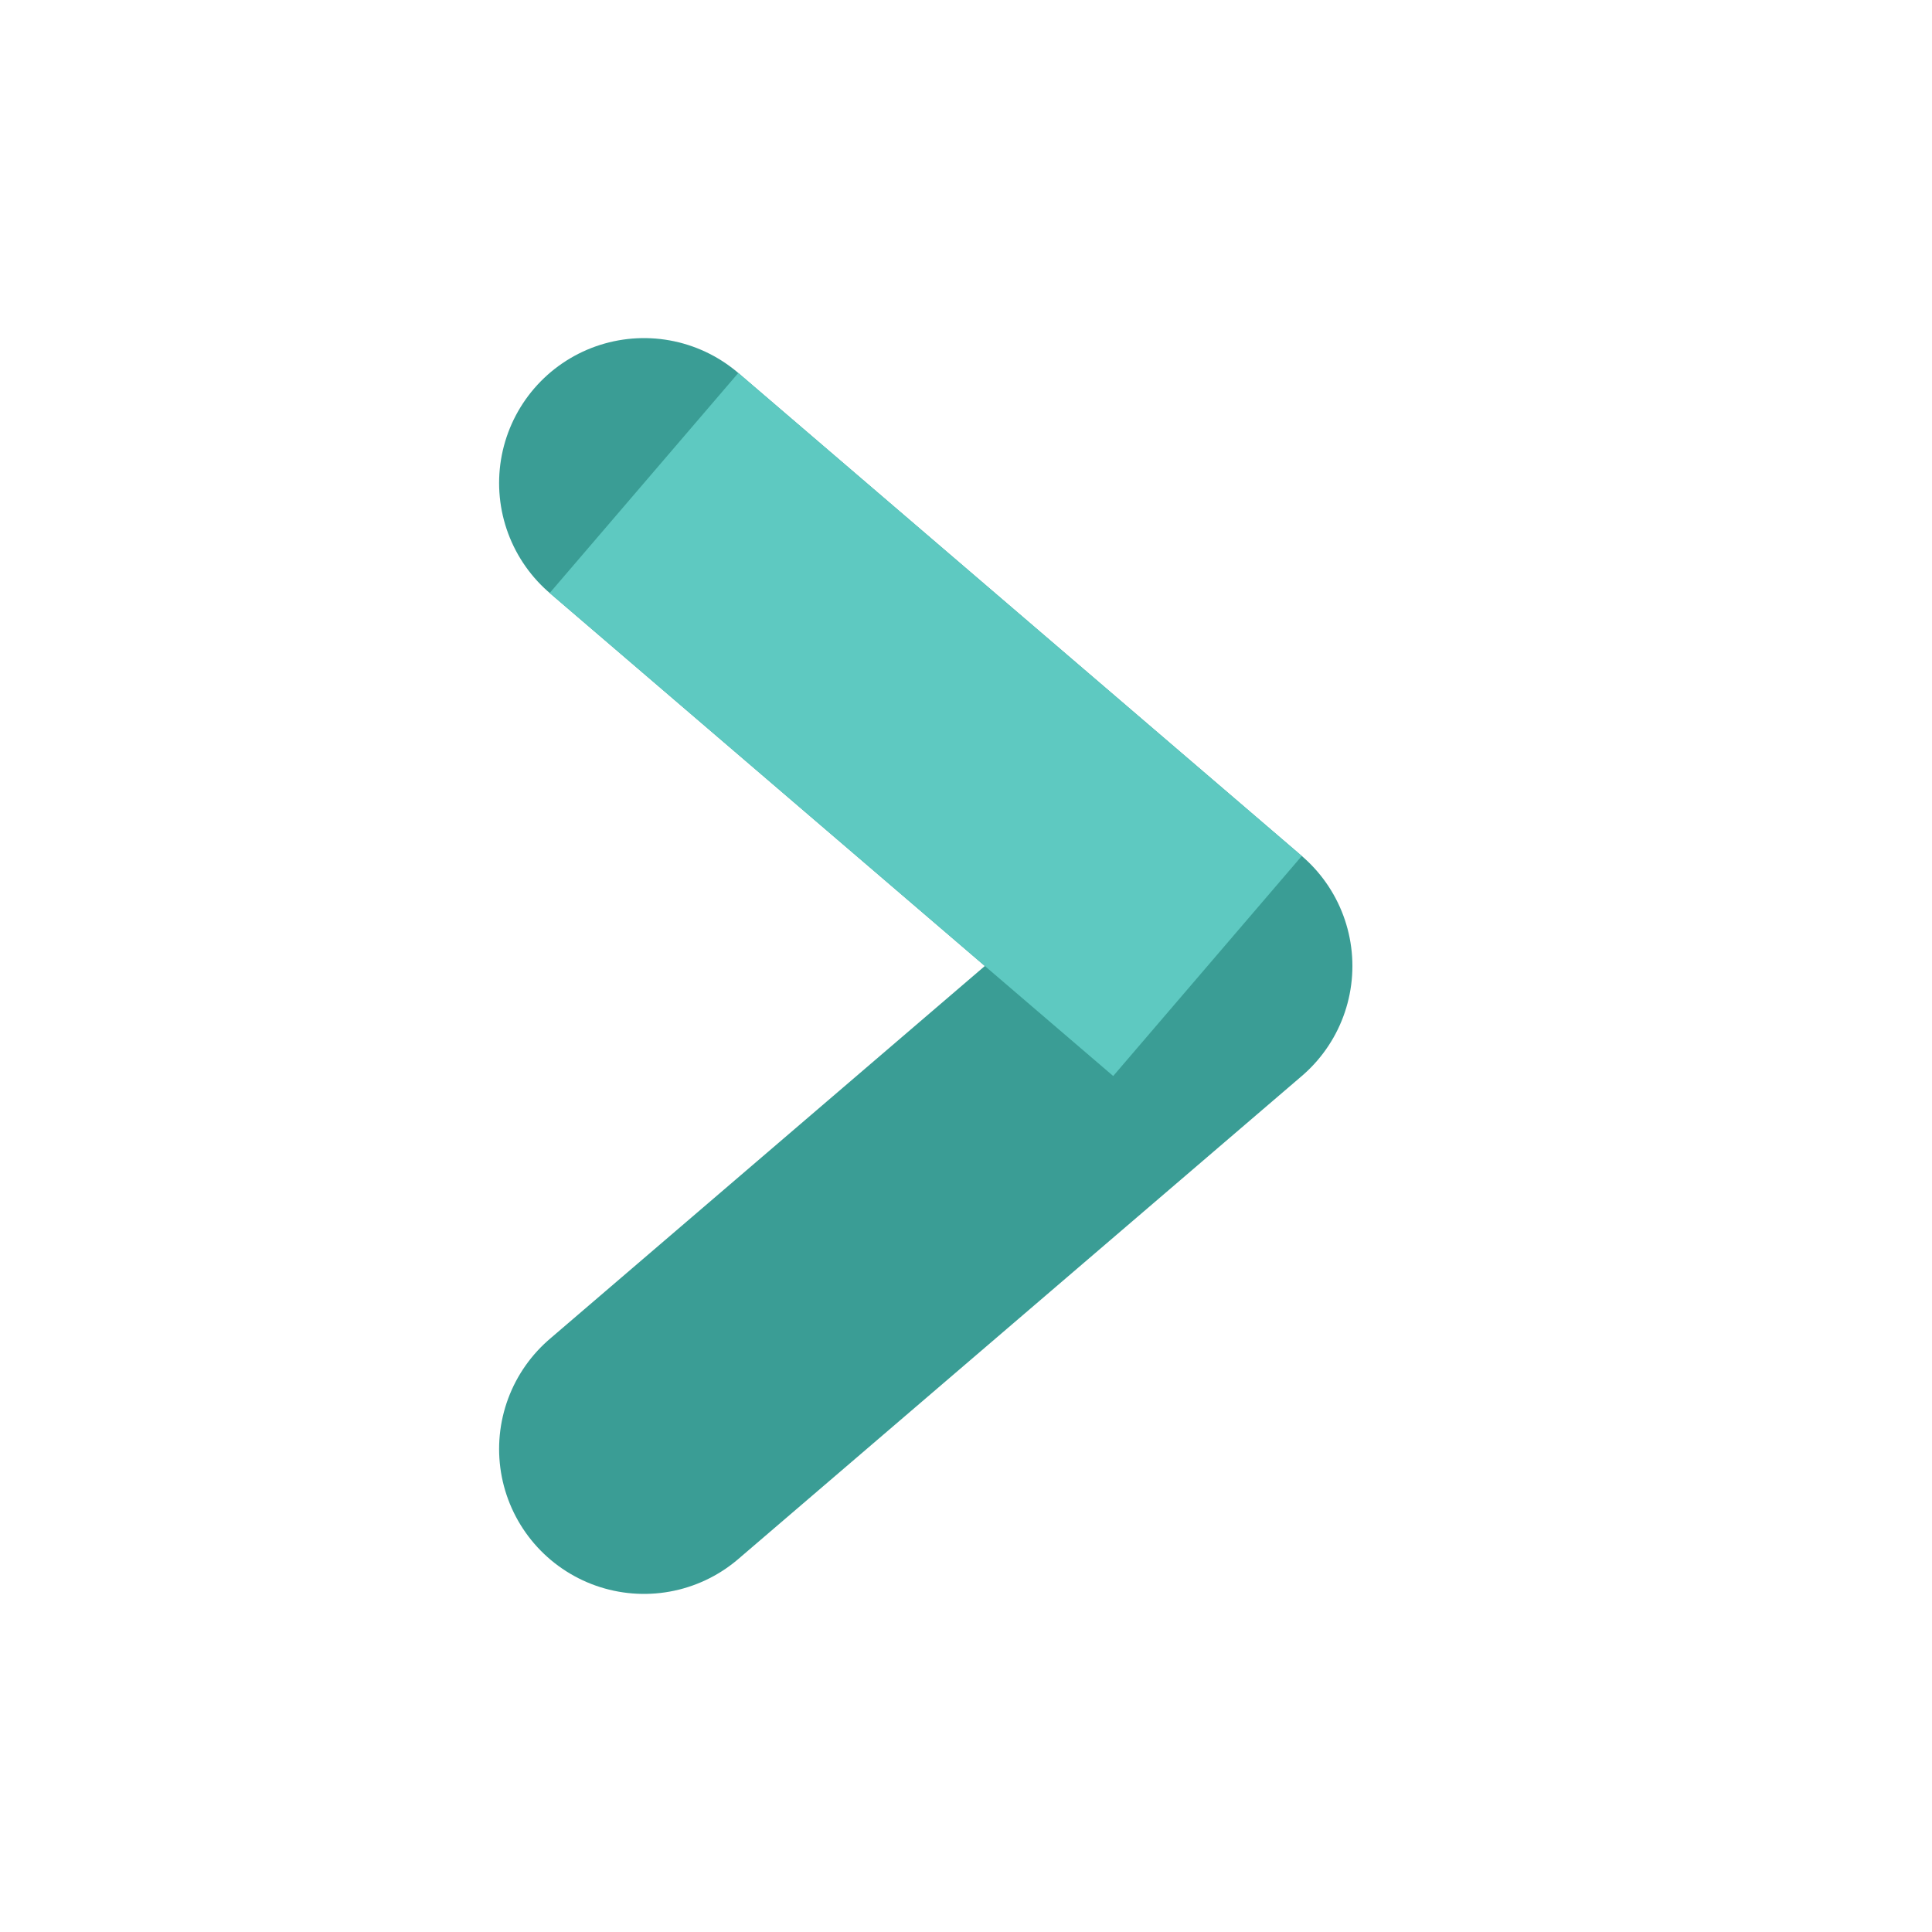
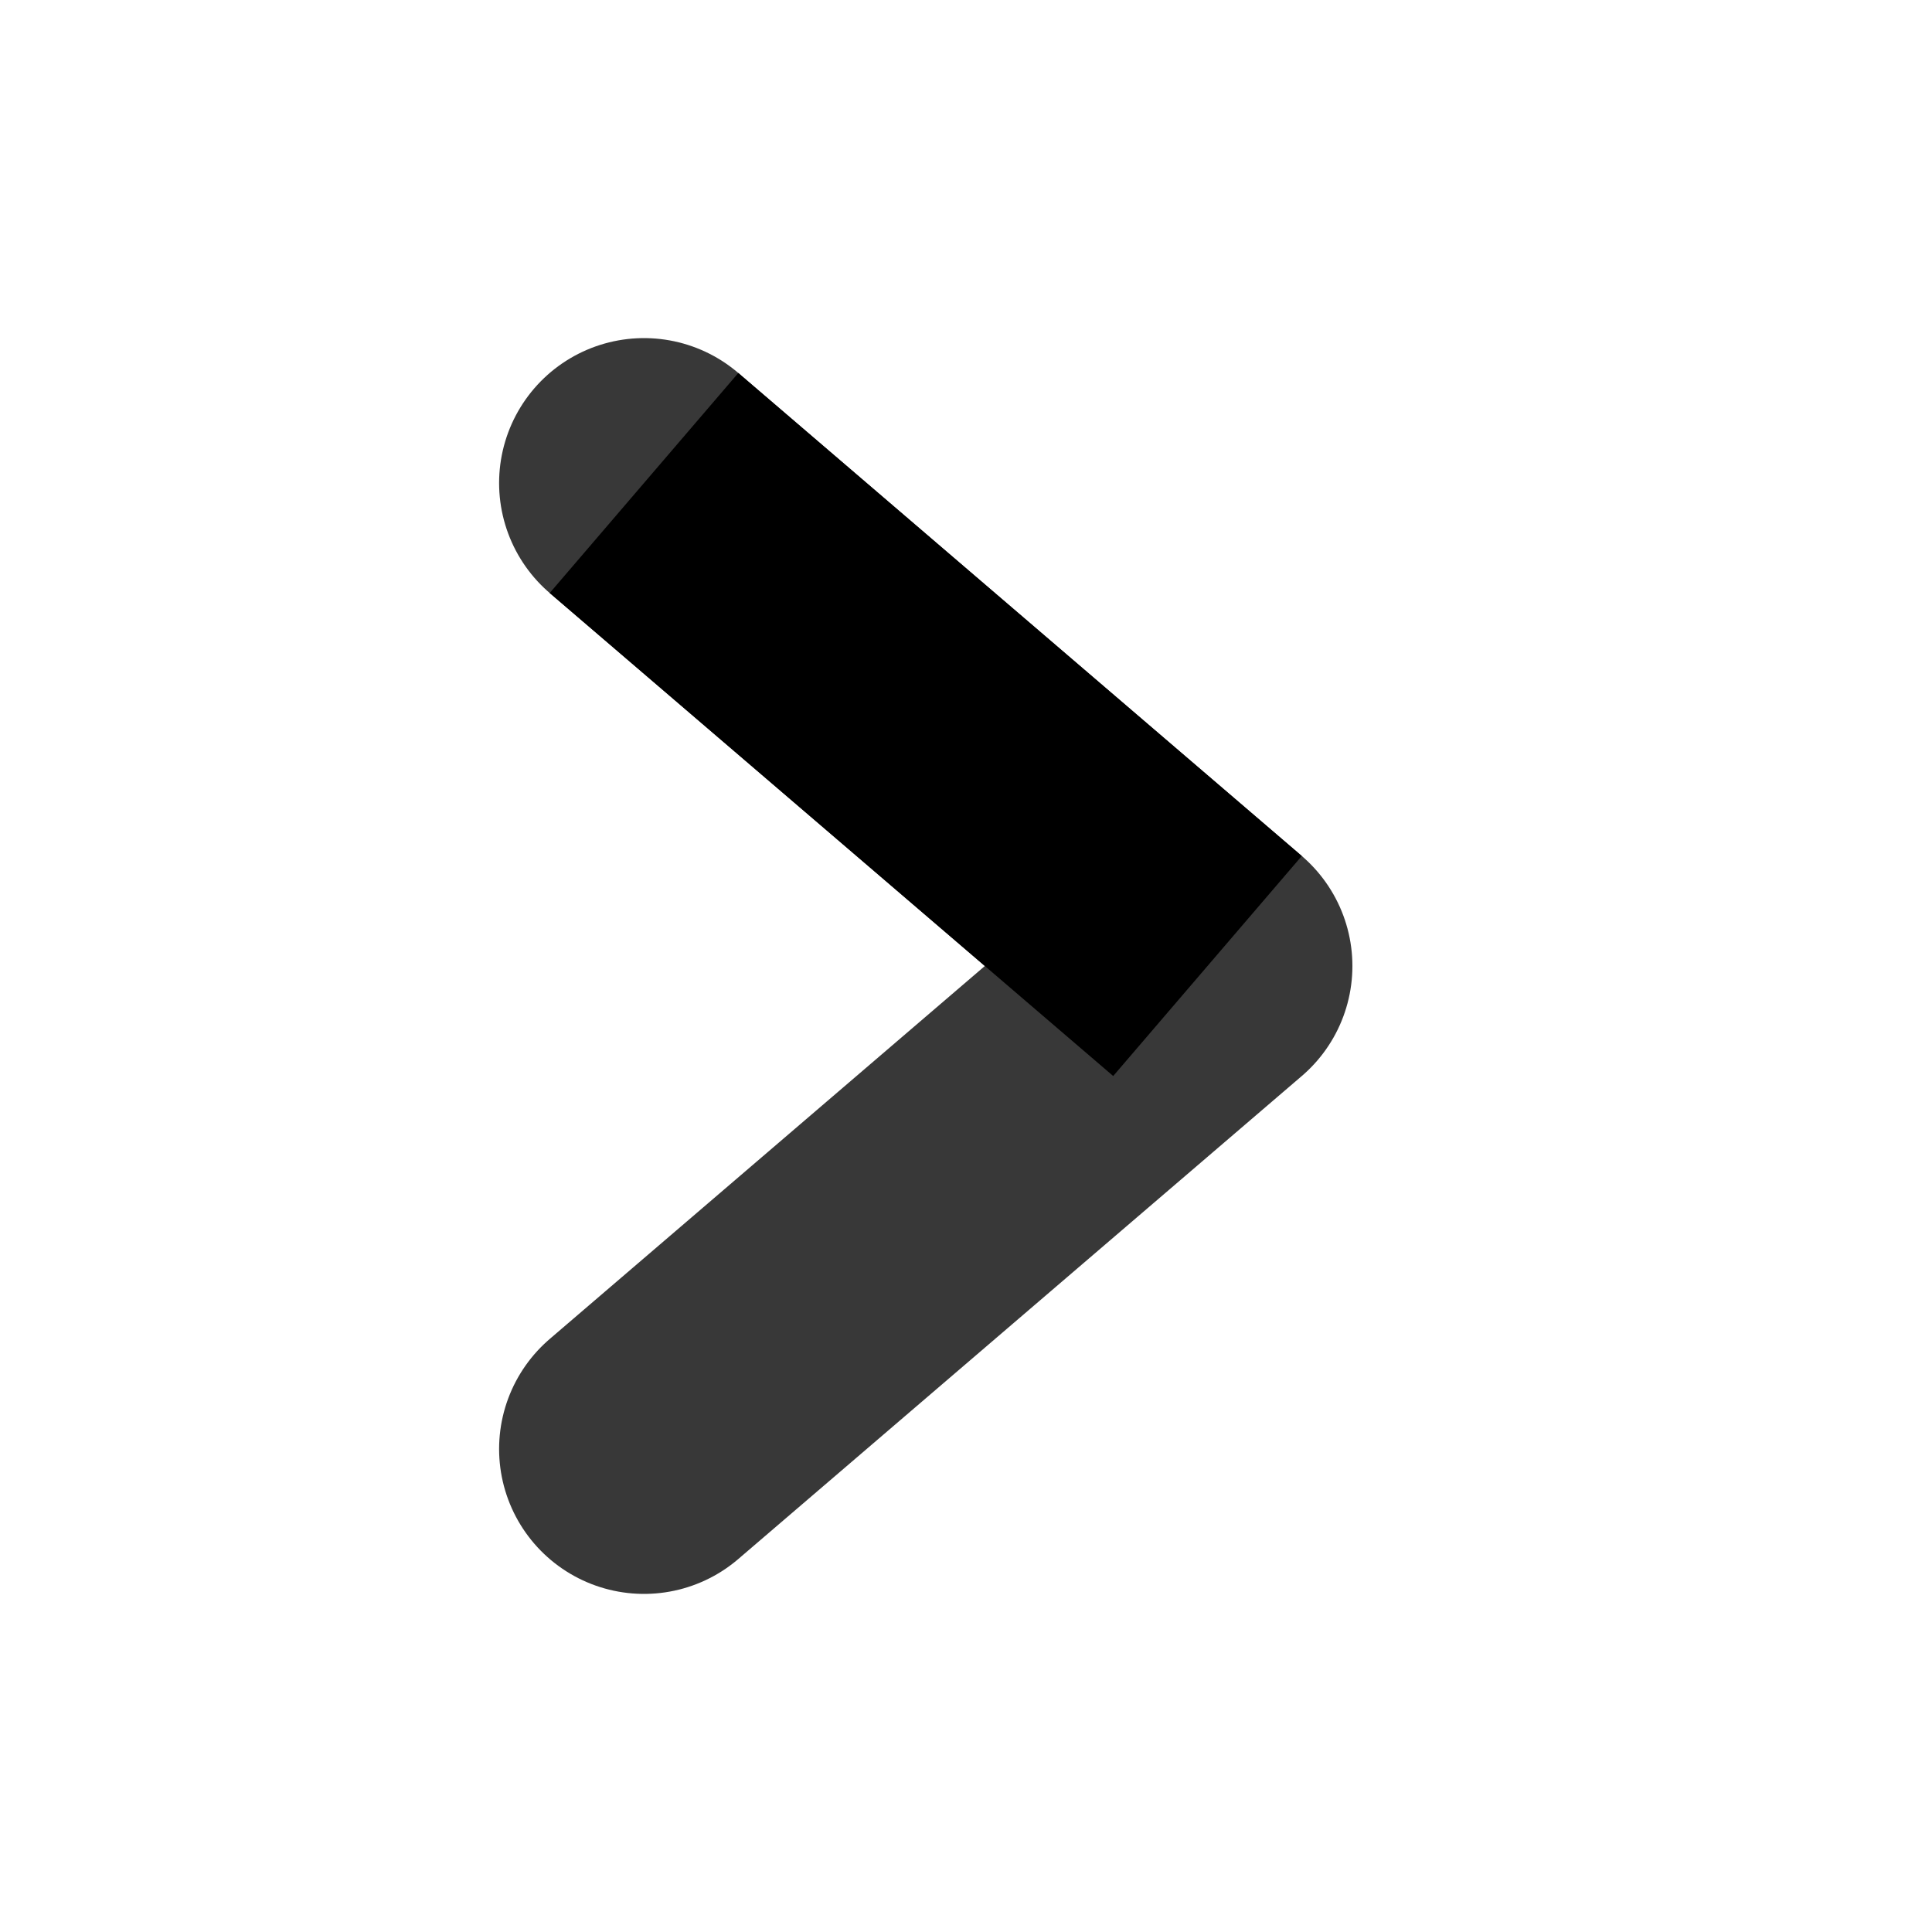
<svg xmlns="http://www.w3.org/2000/svg" width="24" height="24" viewBox="0 0 24 24" fill="none" aria-hidden="true">
-   <path fill="none" stroke="#3a9d95" stroke-width="3.6" stroke-linecap="round" stroke-linejoin="round" d="M8 6L15 12L8 18" />
-   <path fill="none" stroke="#5ec9c1" stroke-width="3.6" stroke-linecap="butt" d="M8 6L15 12" />
+   <path fill="none" stroke="currentColor" opacity="0.78" stroke-width="3.6" stroke-linecap="round" stroke-linejoin="round" d="M8 6L15 12L8 18" />
+   <path fill="none" stroke="currentColor" stroke-width="3.6" stroke-linecap="butt" d="M8 6L15 12" />
</svg>
